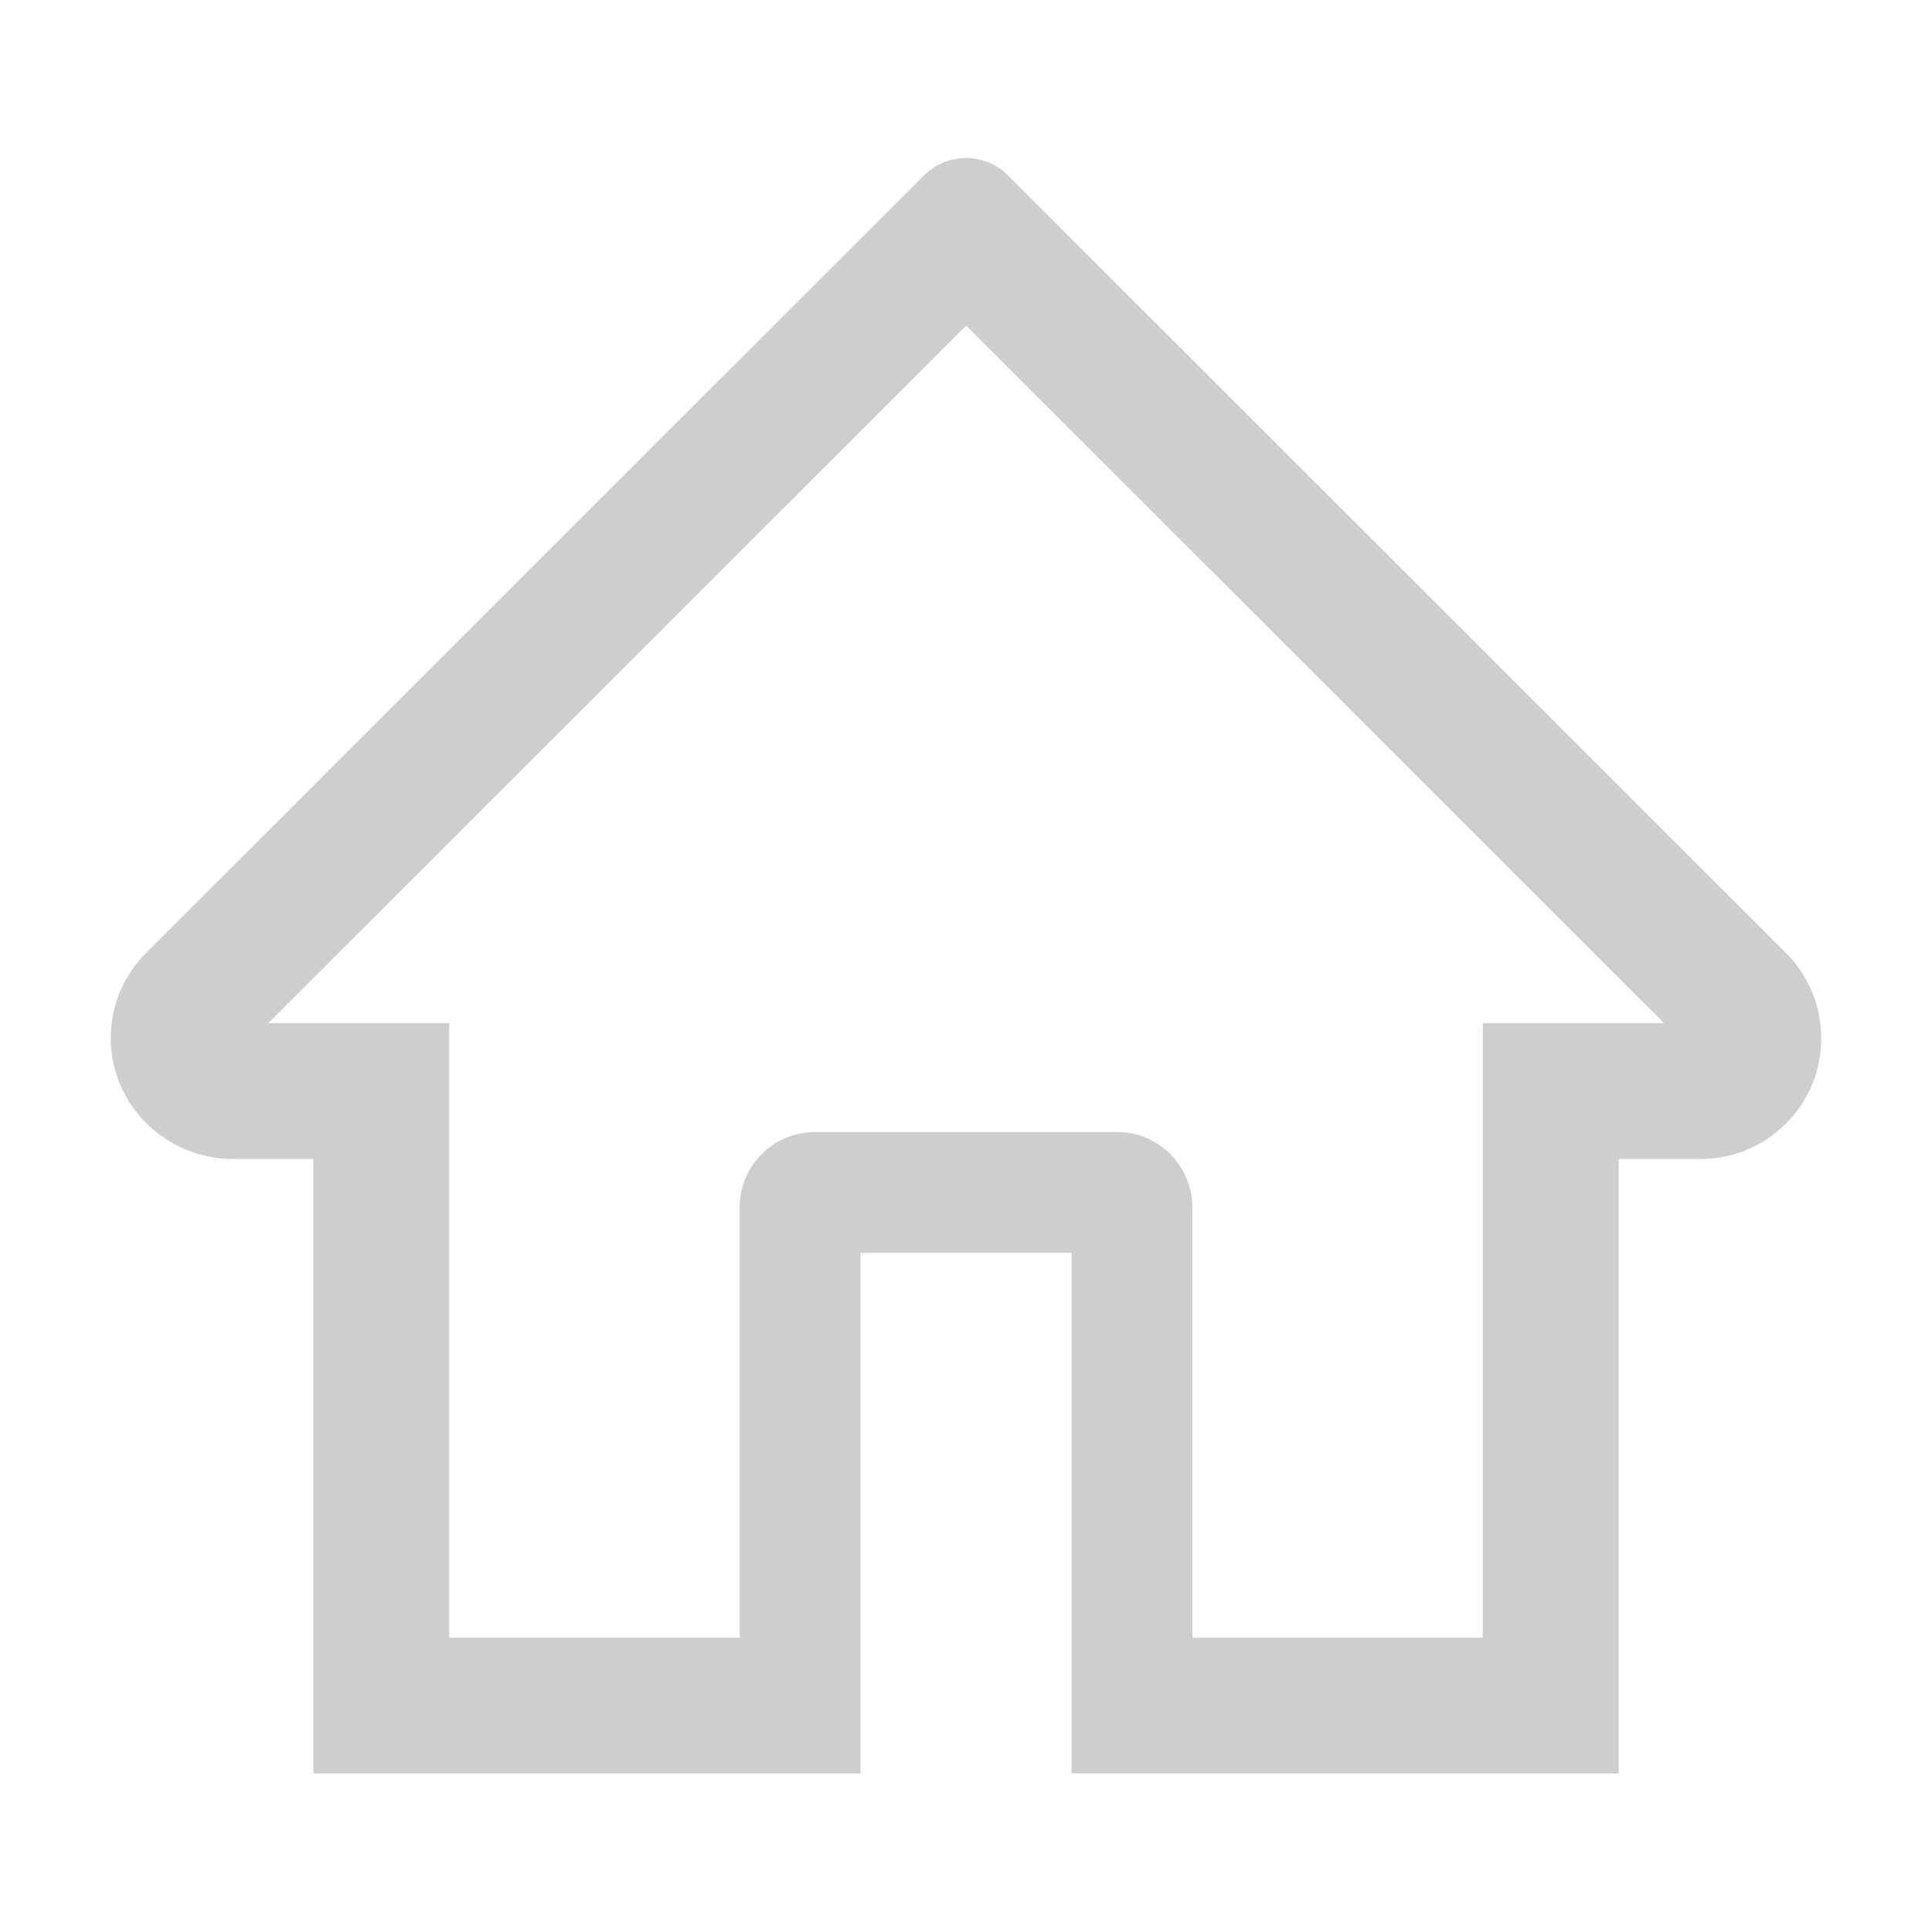
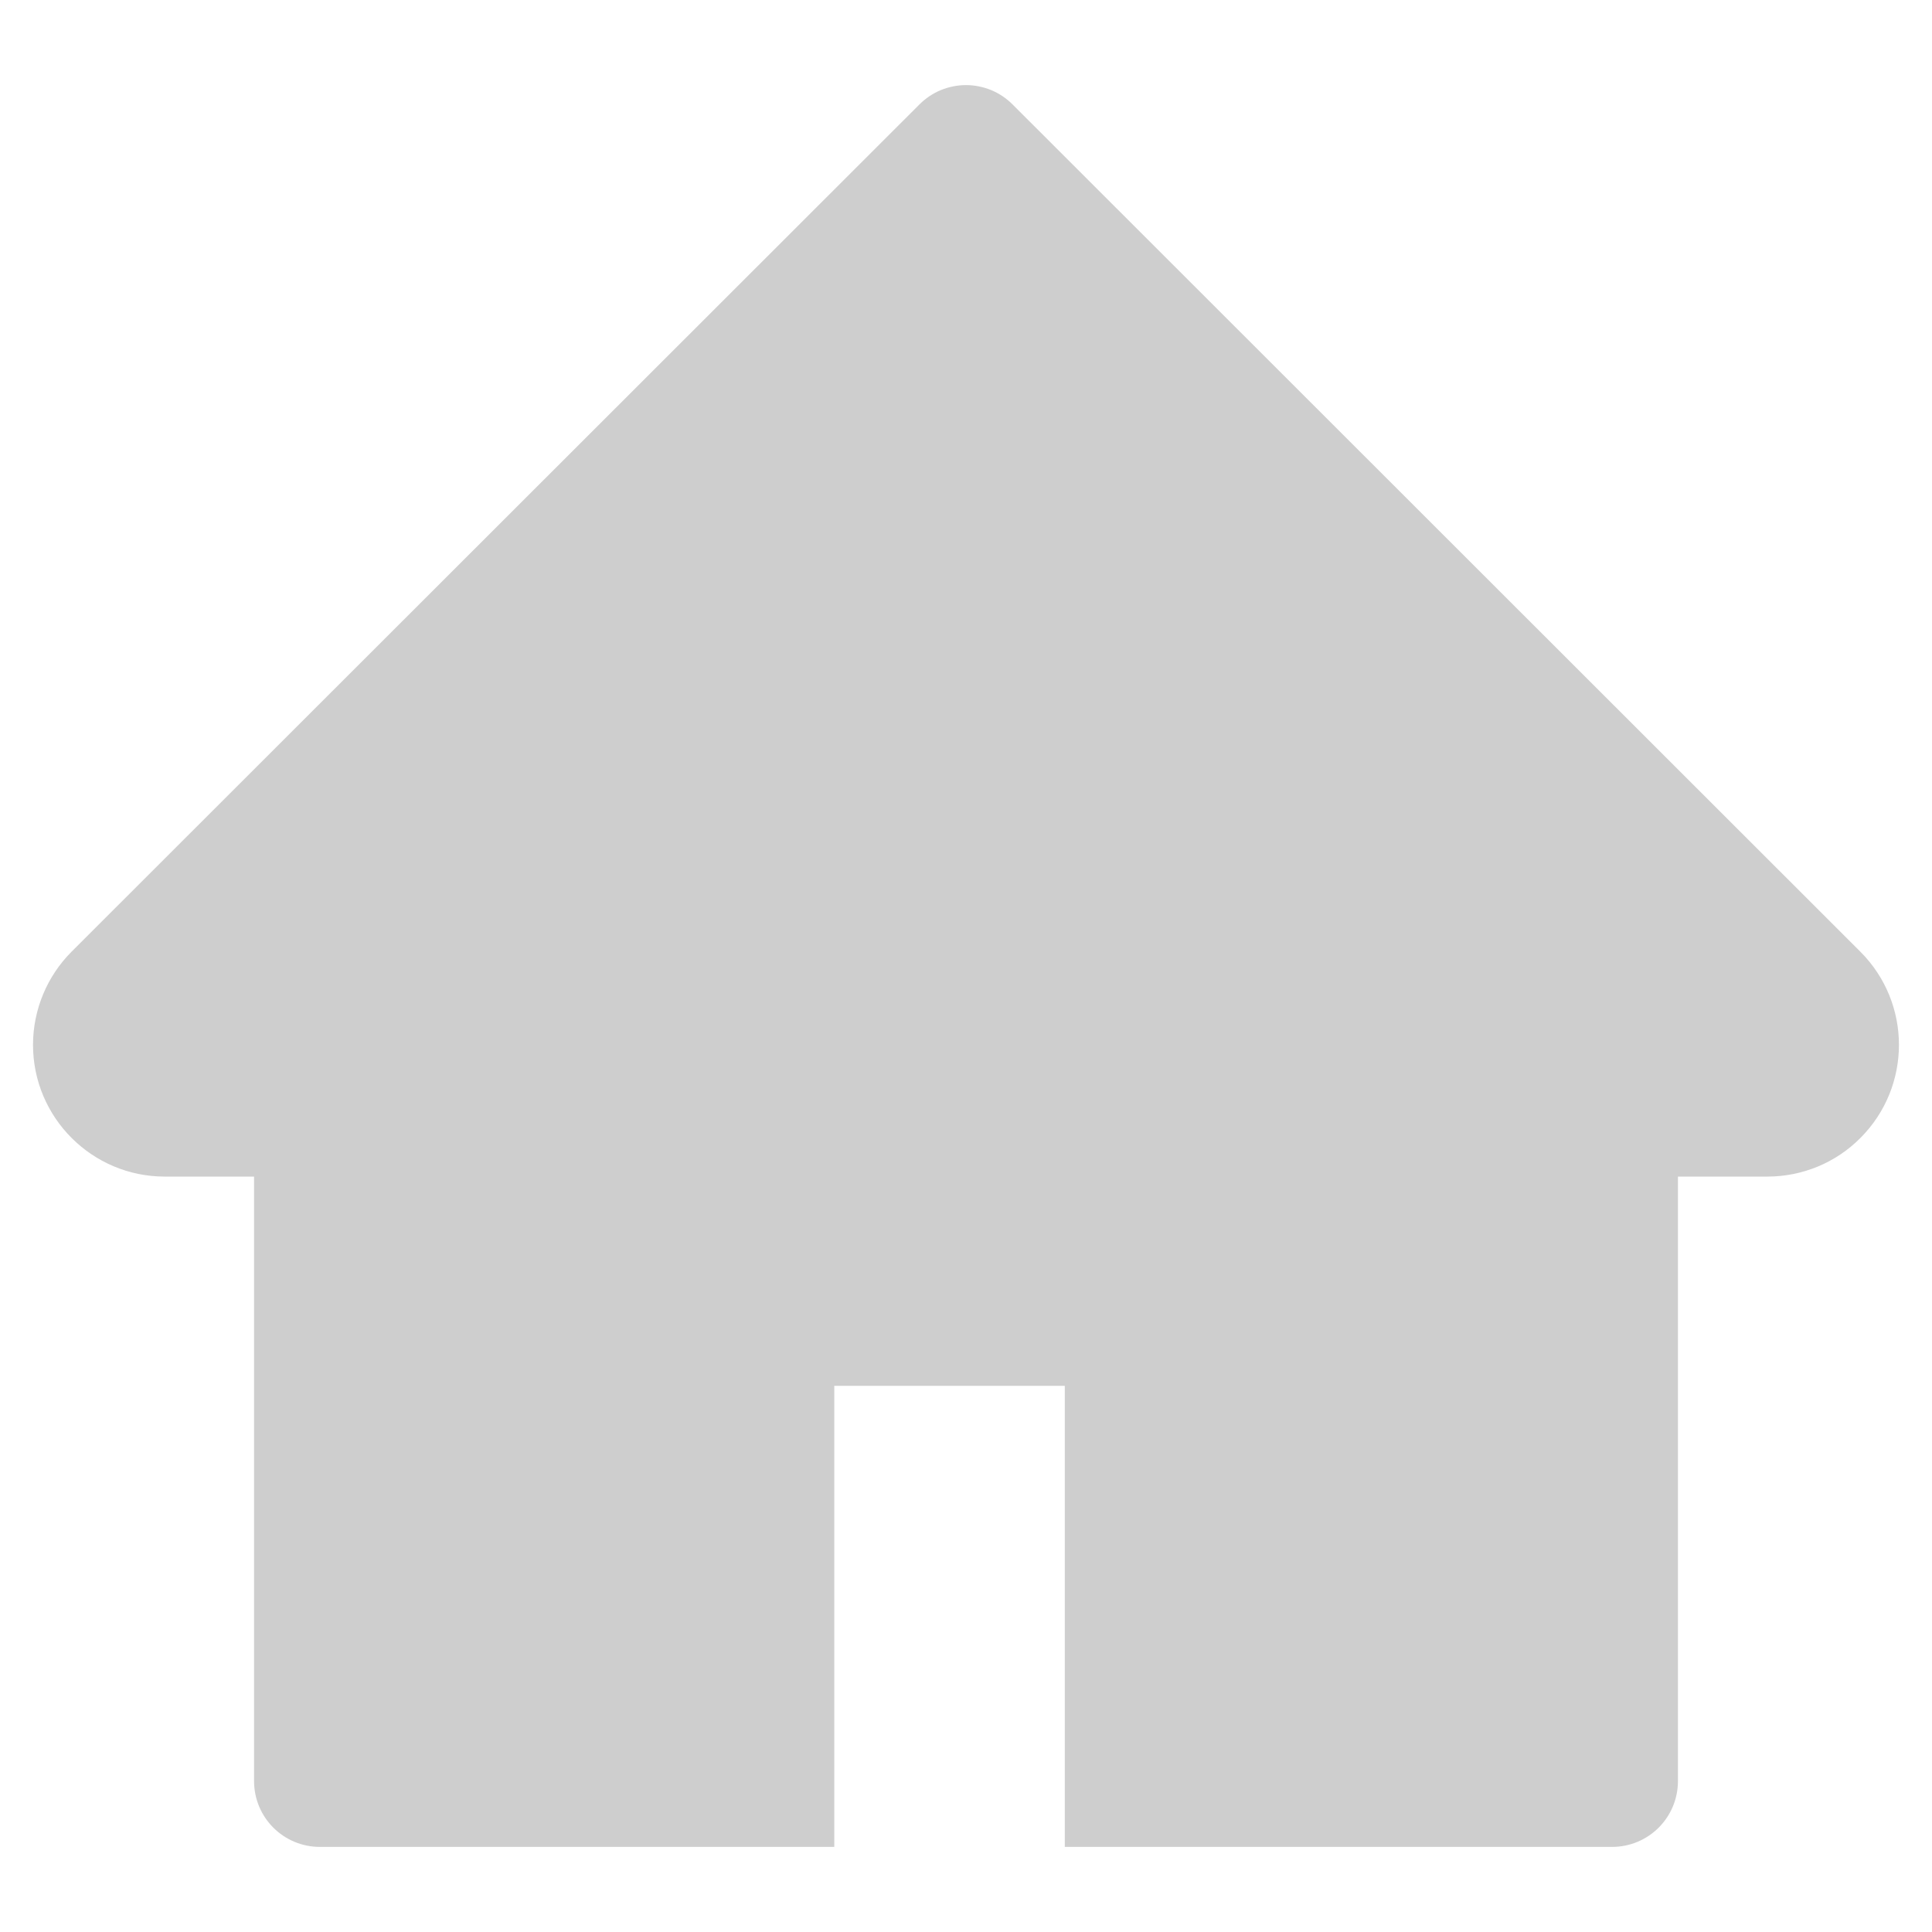
- <svg xmlns="http://www.w3.org/2000/svg" width="24" height="24" viewBox="0 0 24 24" fill="none">
-   <path d="M22.184 11.836L13.127 2.784L12.52 2.177C12.382 2.04 12.195 1.963 12 1.963C11.805 1.963 11.618 2.04 11.48 2.177L1.816 11.836C1.675 11.977 1.563 12.145 1.487 12.33C1.411 12.516 1.374 12.714 1.376 12.914C1.385 13.739 2.072 14.398 2.897 14.398H3.893V22.031H20.107V14.398H21.124C21.525 14.398 21.902 14.241 22.186 13.957C22.326 13.818 22.436 13.652 22.512 13.47C22.587 13.288 22.625 13.092 22.624 12.895C22.624 12.497 22.467 12.12 22.184 11.836ZM13.312 22.031H12H10.688V15.562H13.312V22.031ZM18.42 12.71V20.344H14.812V15C14.812 14.482 14.393 14.062 13.875 14.062H10.125C9.607 14.062 9.188 14.482 9.188 15V20.344H5.581V12.71H3.331L12.002 4.045L12.544 4.587L20.672 12.71H18.42Z" fill="#CECECE" />
+ <svg xmlns="http://www.w3.org/2000/svg" width="22" height="22" viewBox="0 0 22 22" fill="none">
+   <path d="M21.183 10.836L11.53 1.189C11.46 1.119 11.378 1.064 11.287 1.026C11.196 0.989 11.098 0.969 11 0.969C10.902 0.969 10.804 0.989 10.713 1.026C10.622 1.064 10.54 1.119 10.47 1.189L0.816 10.836C0.535 11.117 0.376 11.499 0.376 11.898C0.376 12.725 1.048 13.398 1.876 13.398H2.893V20.281C2.893 20.696 3.228 21.031 3.643 21.031H9.5V15.781H12.125V21.031H18.357C18.772 21.031 19.107 20.696 19.107 20.281V13.398H20.124C20.523 13.398 20.905 13.241 21.186 12.957C21.77 12.371 21.77 11.422 21.183 10.836V10.836Z" fill="#CECECE" />
</svg>
